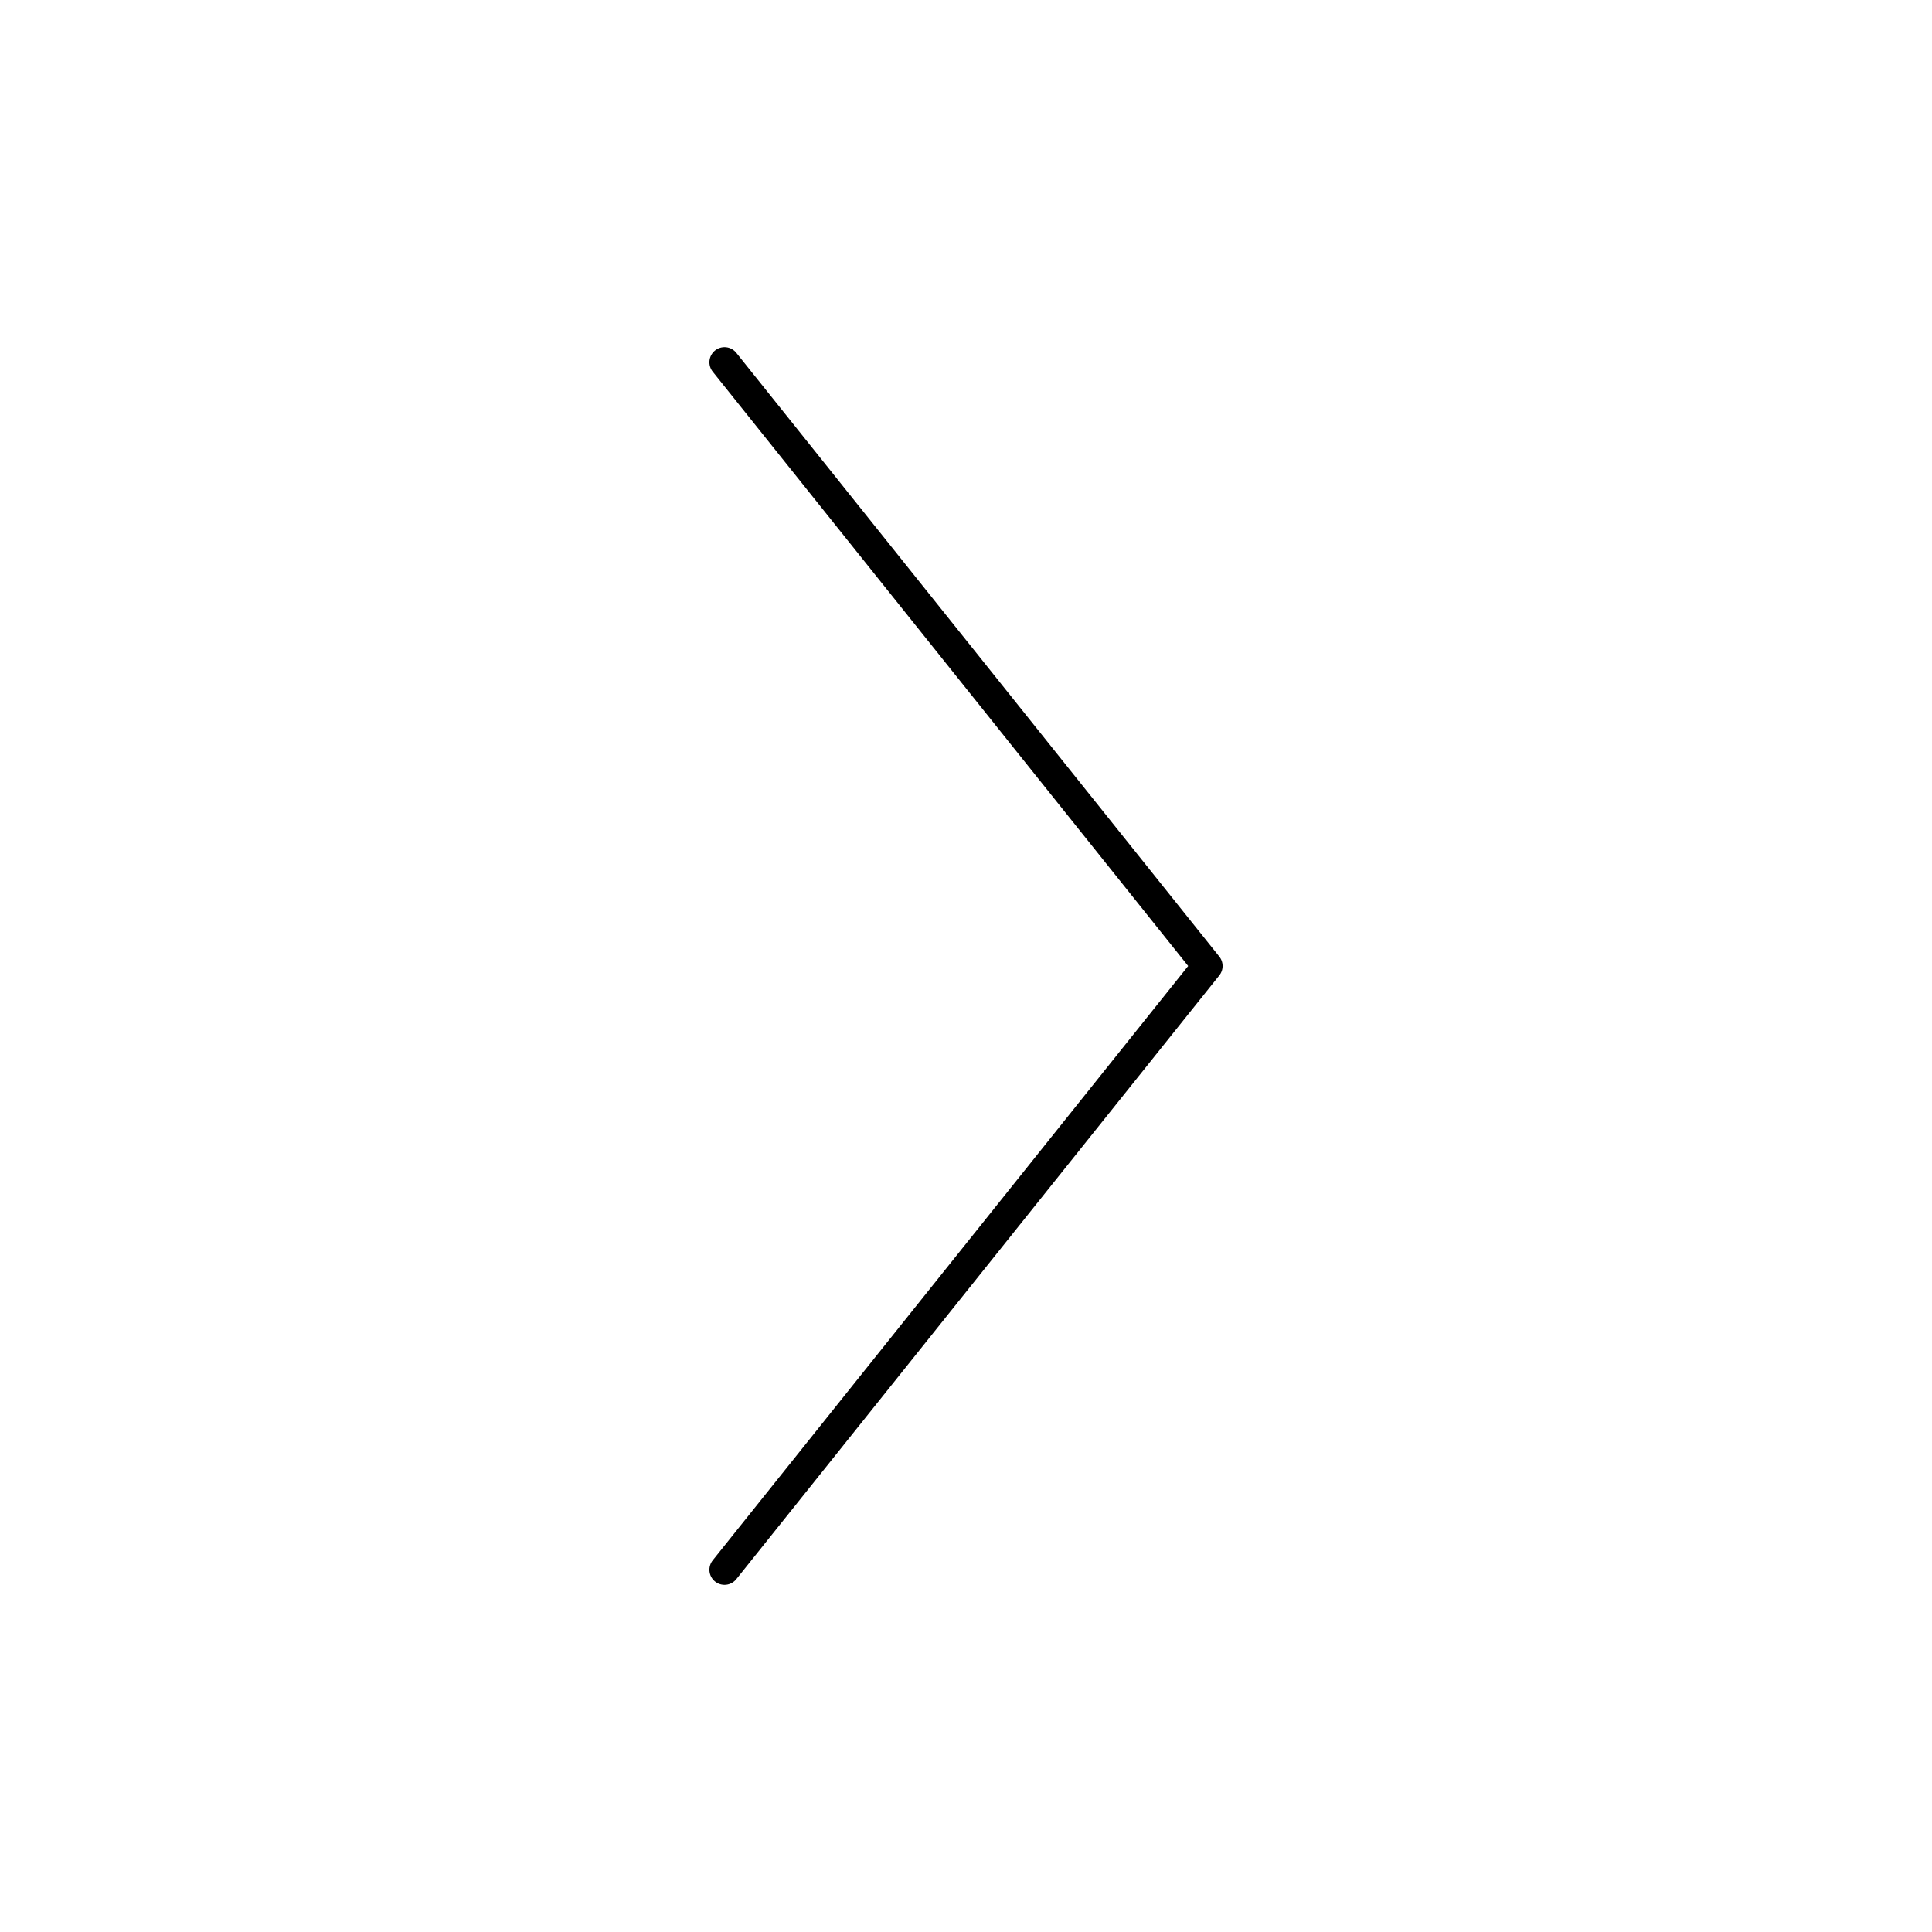
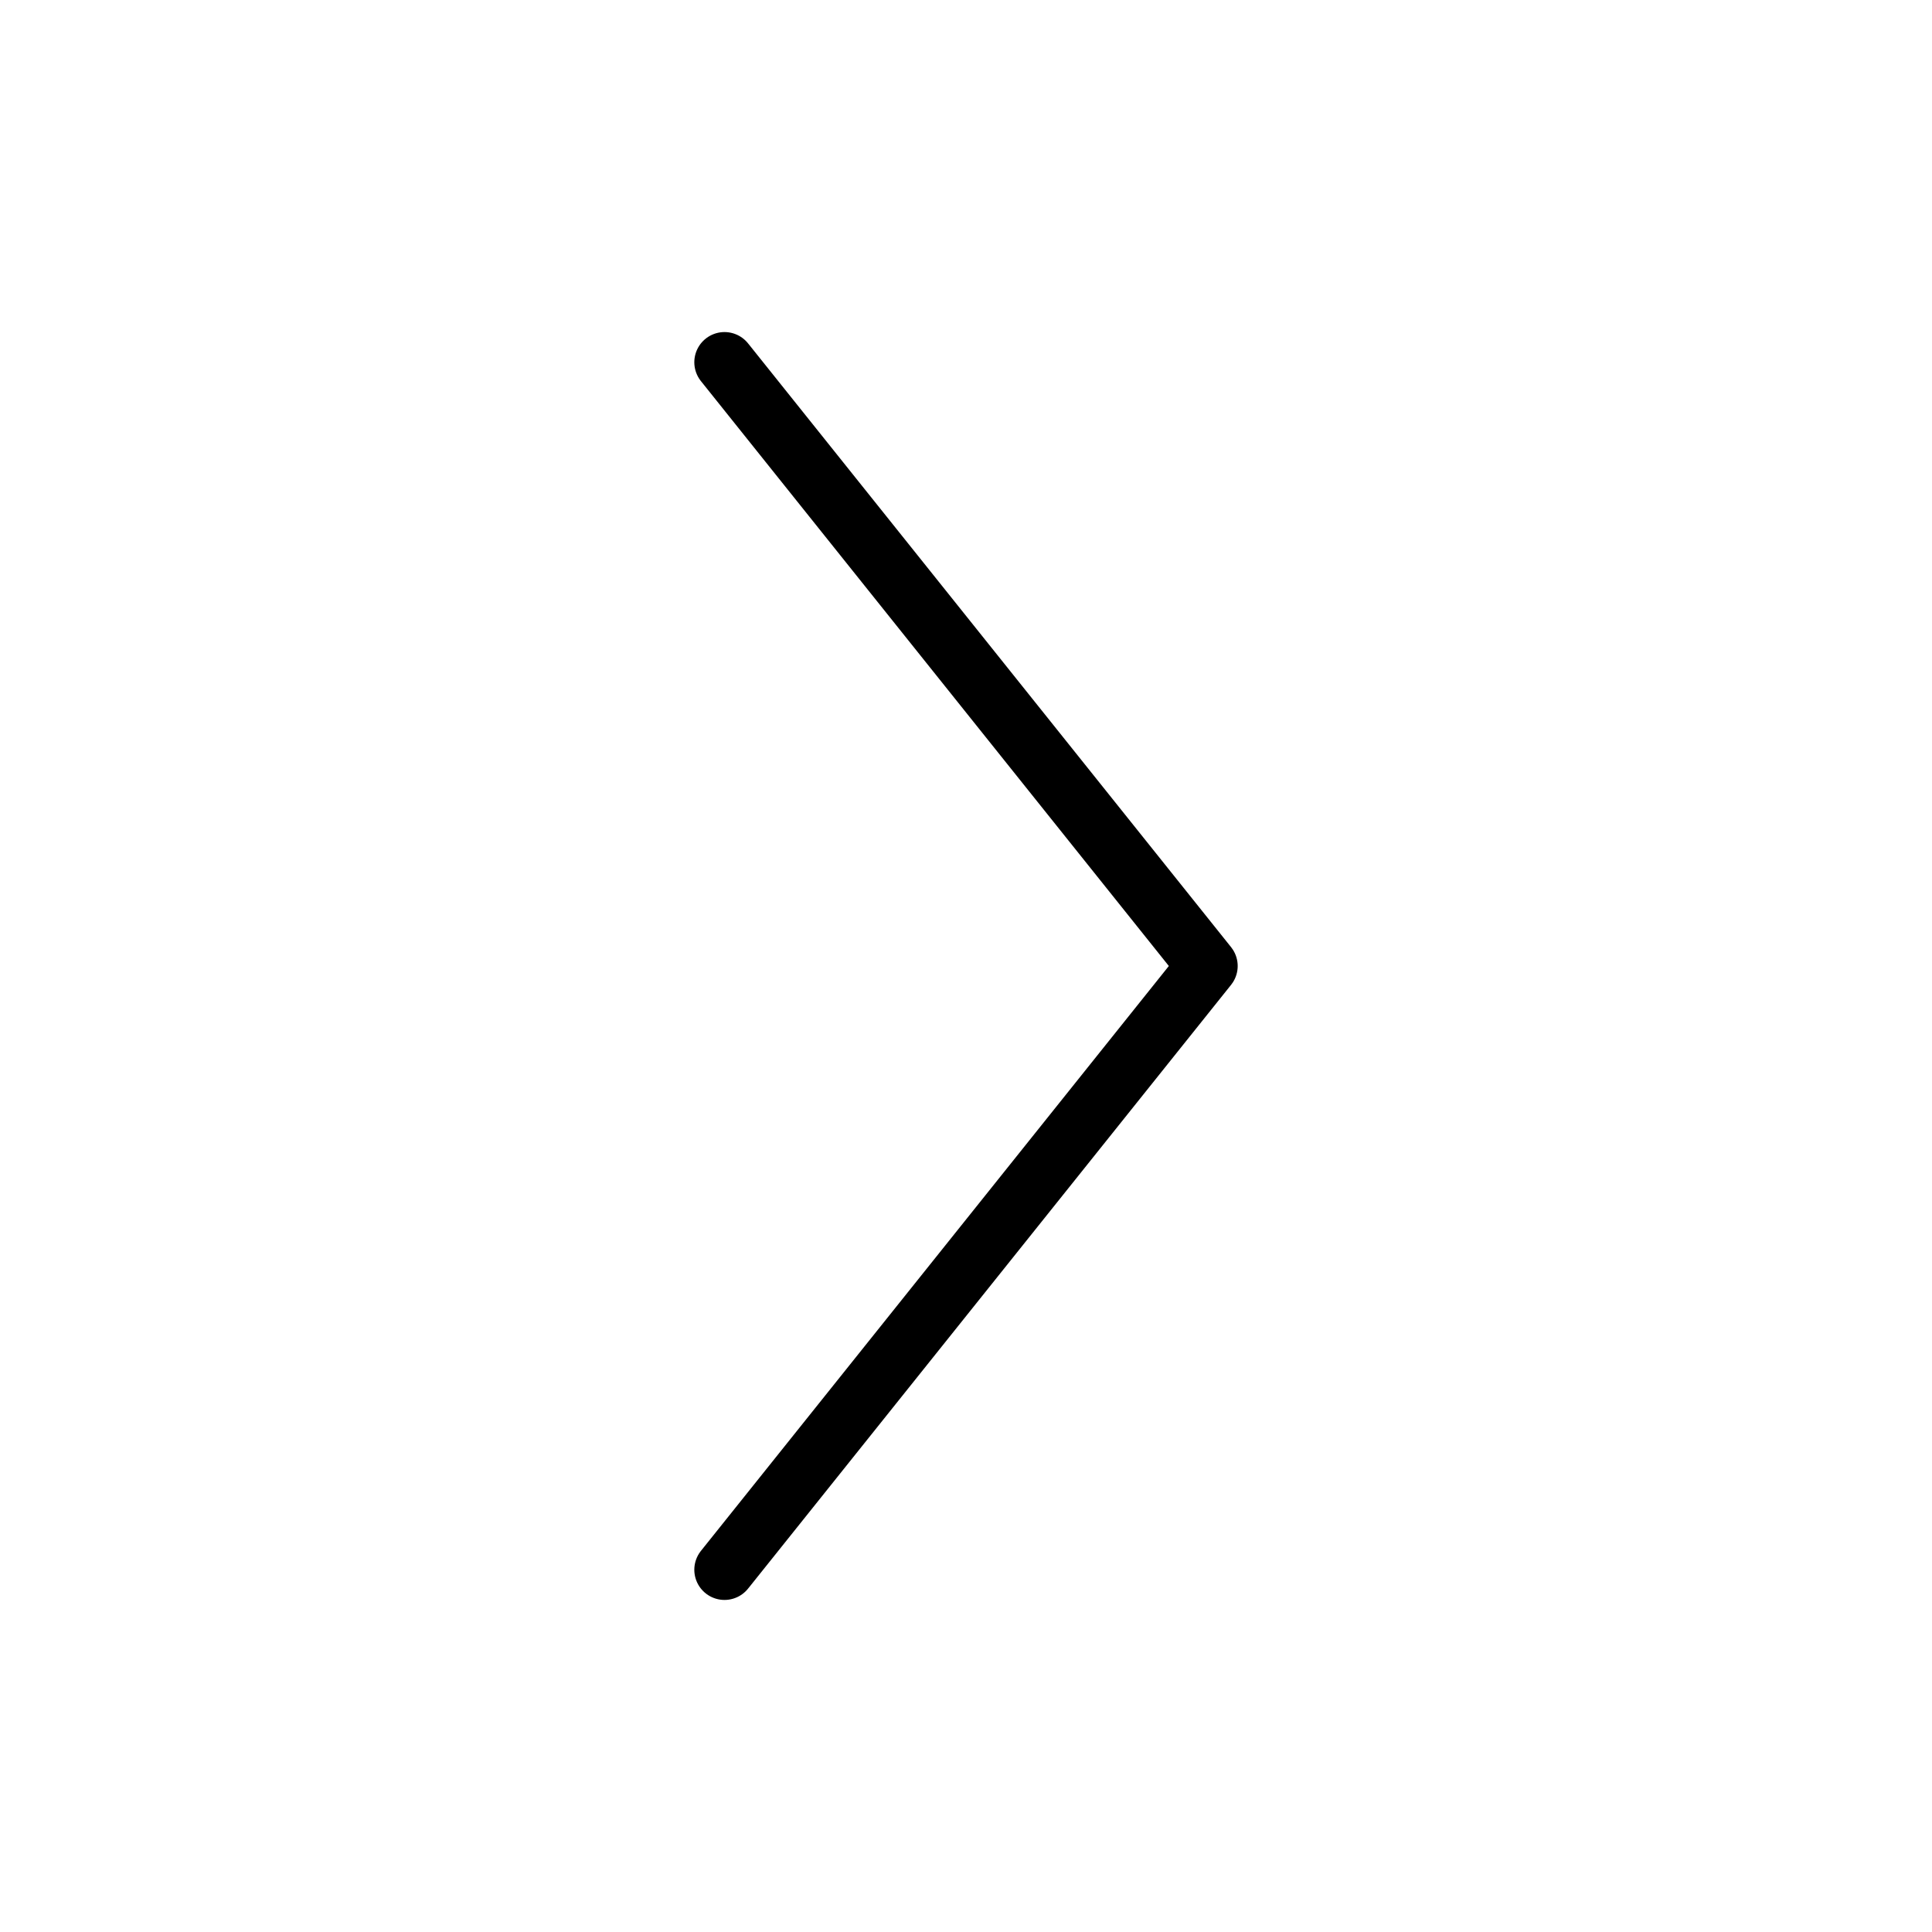
- <svg xmlns="http://www.w3.org/2000/svg" width="32" height="32" viewBox="0 0 32 32" fill="none" stroke="currentColor" stroke-width="0.5" stroke-linecap="round" stroke-linejoin="round">
+ <svg xmlns="http://www.w3.org/2000/svg" width="32" height="32" viewBox="0 0 32 32" fill="none" stroke="currentColor" stroke-width="1" stroke-linecap="round" stroke-linejoin="round">
  <polyline points="12,6 20,16 12,26 " />
</svg>
